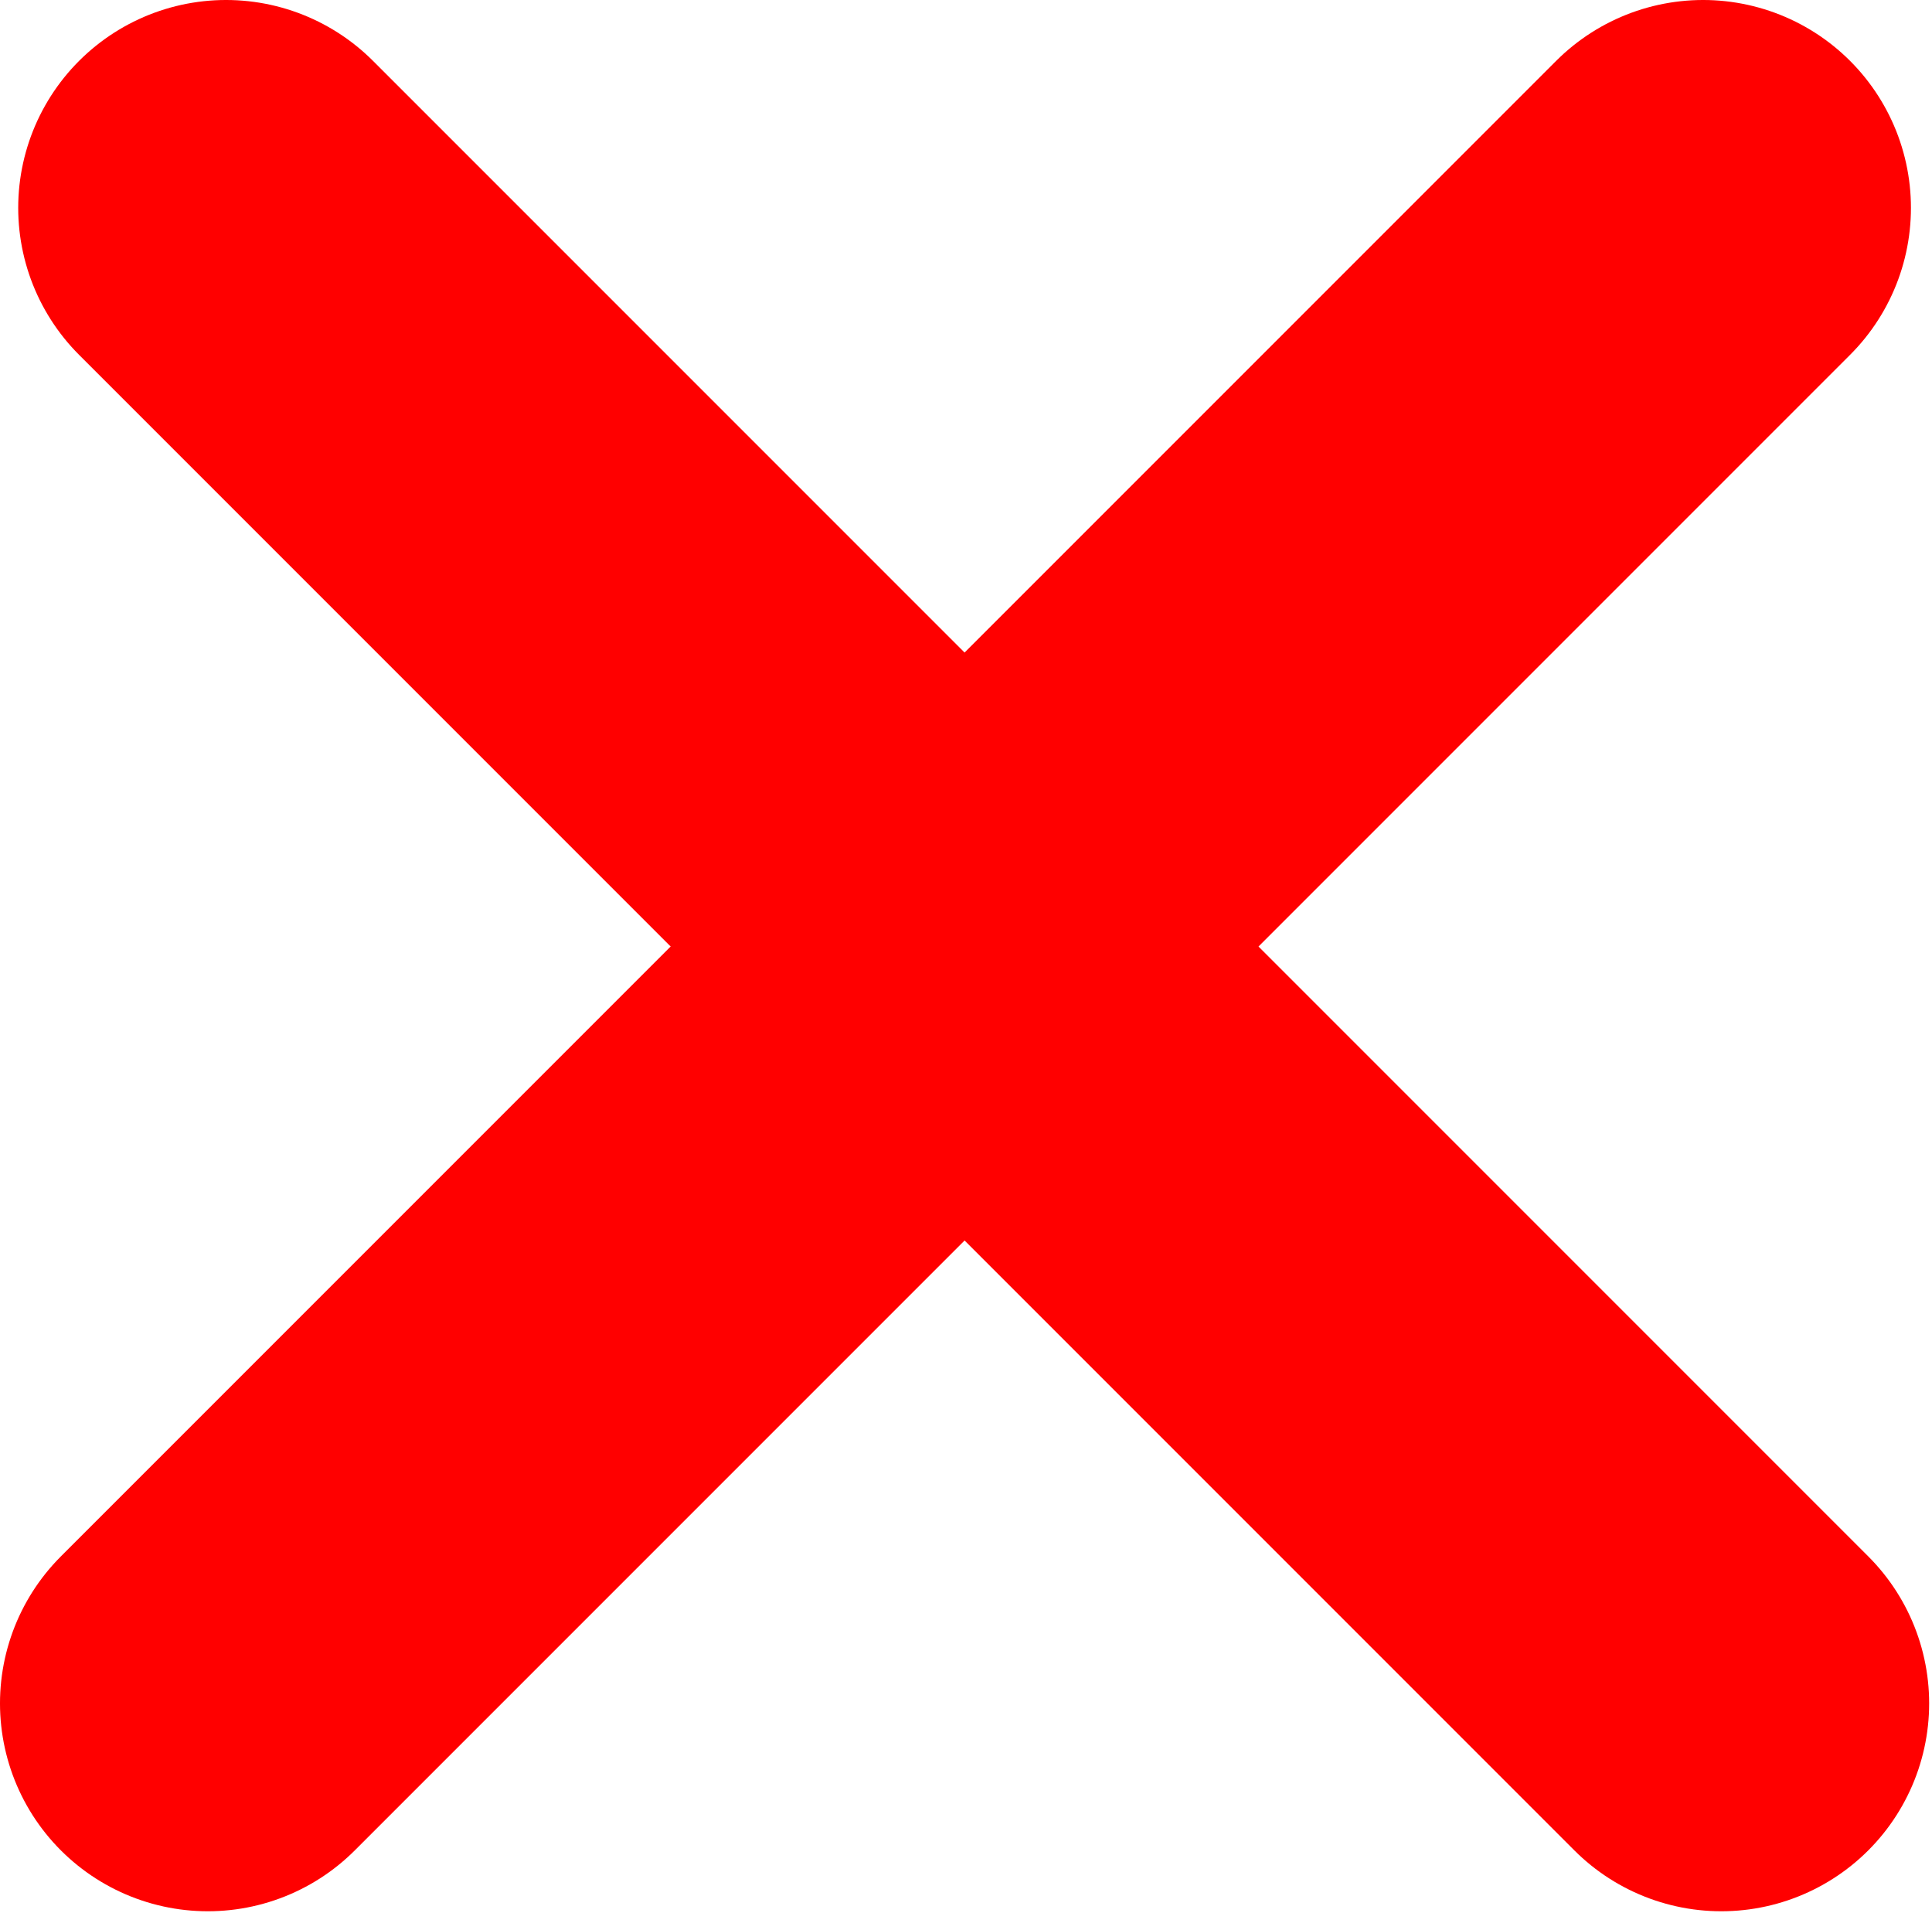
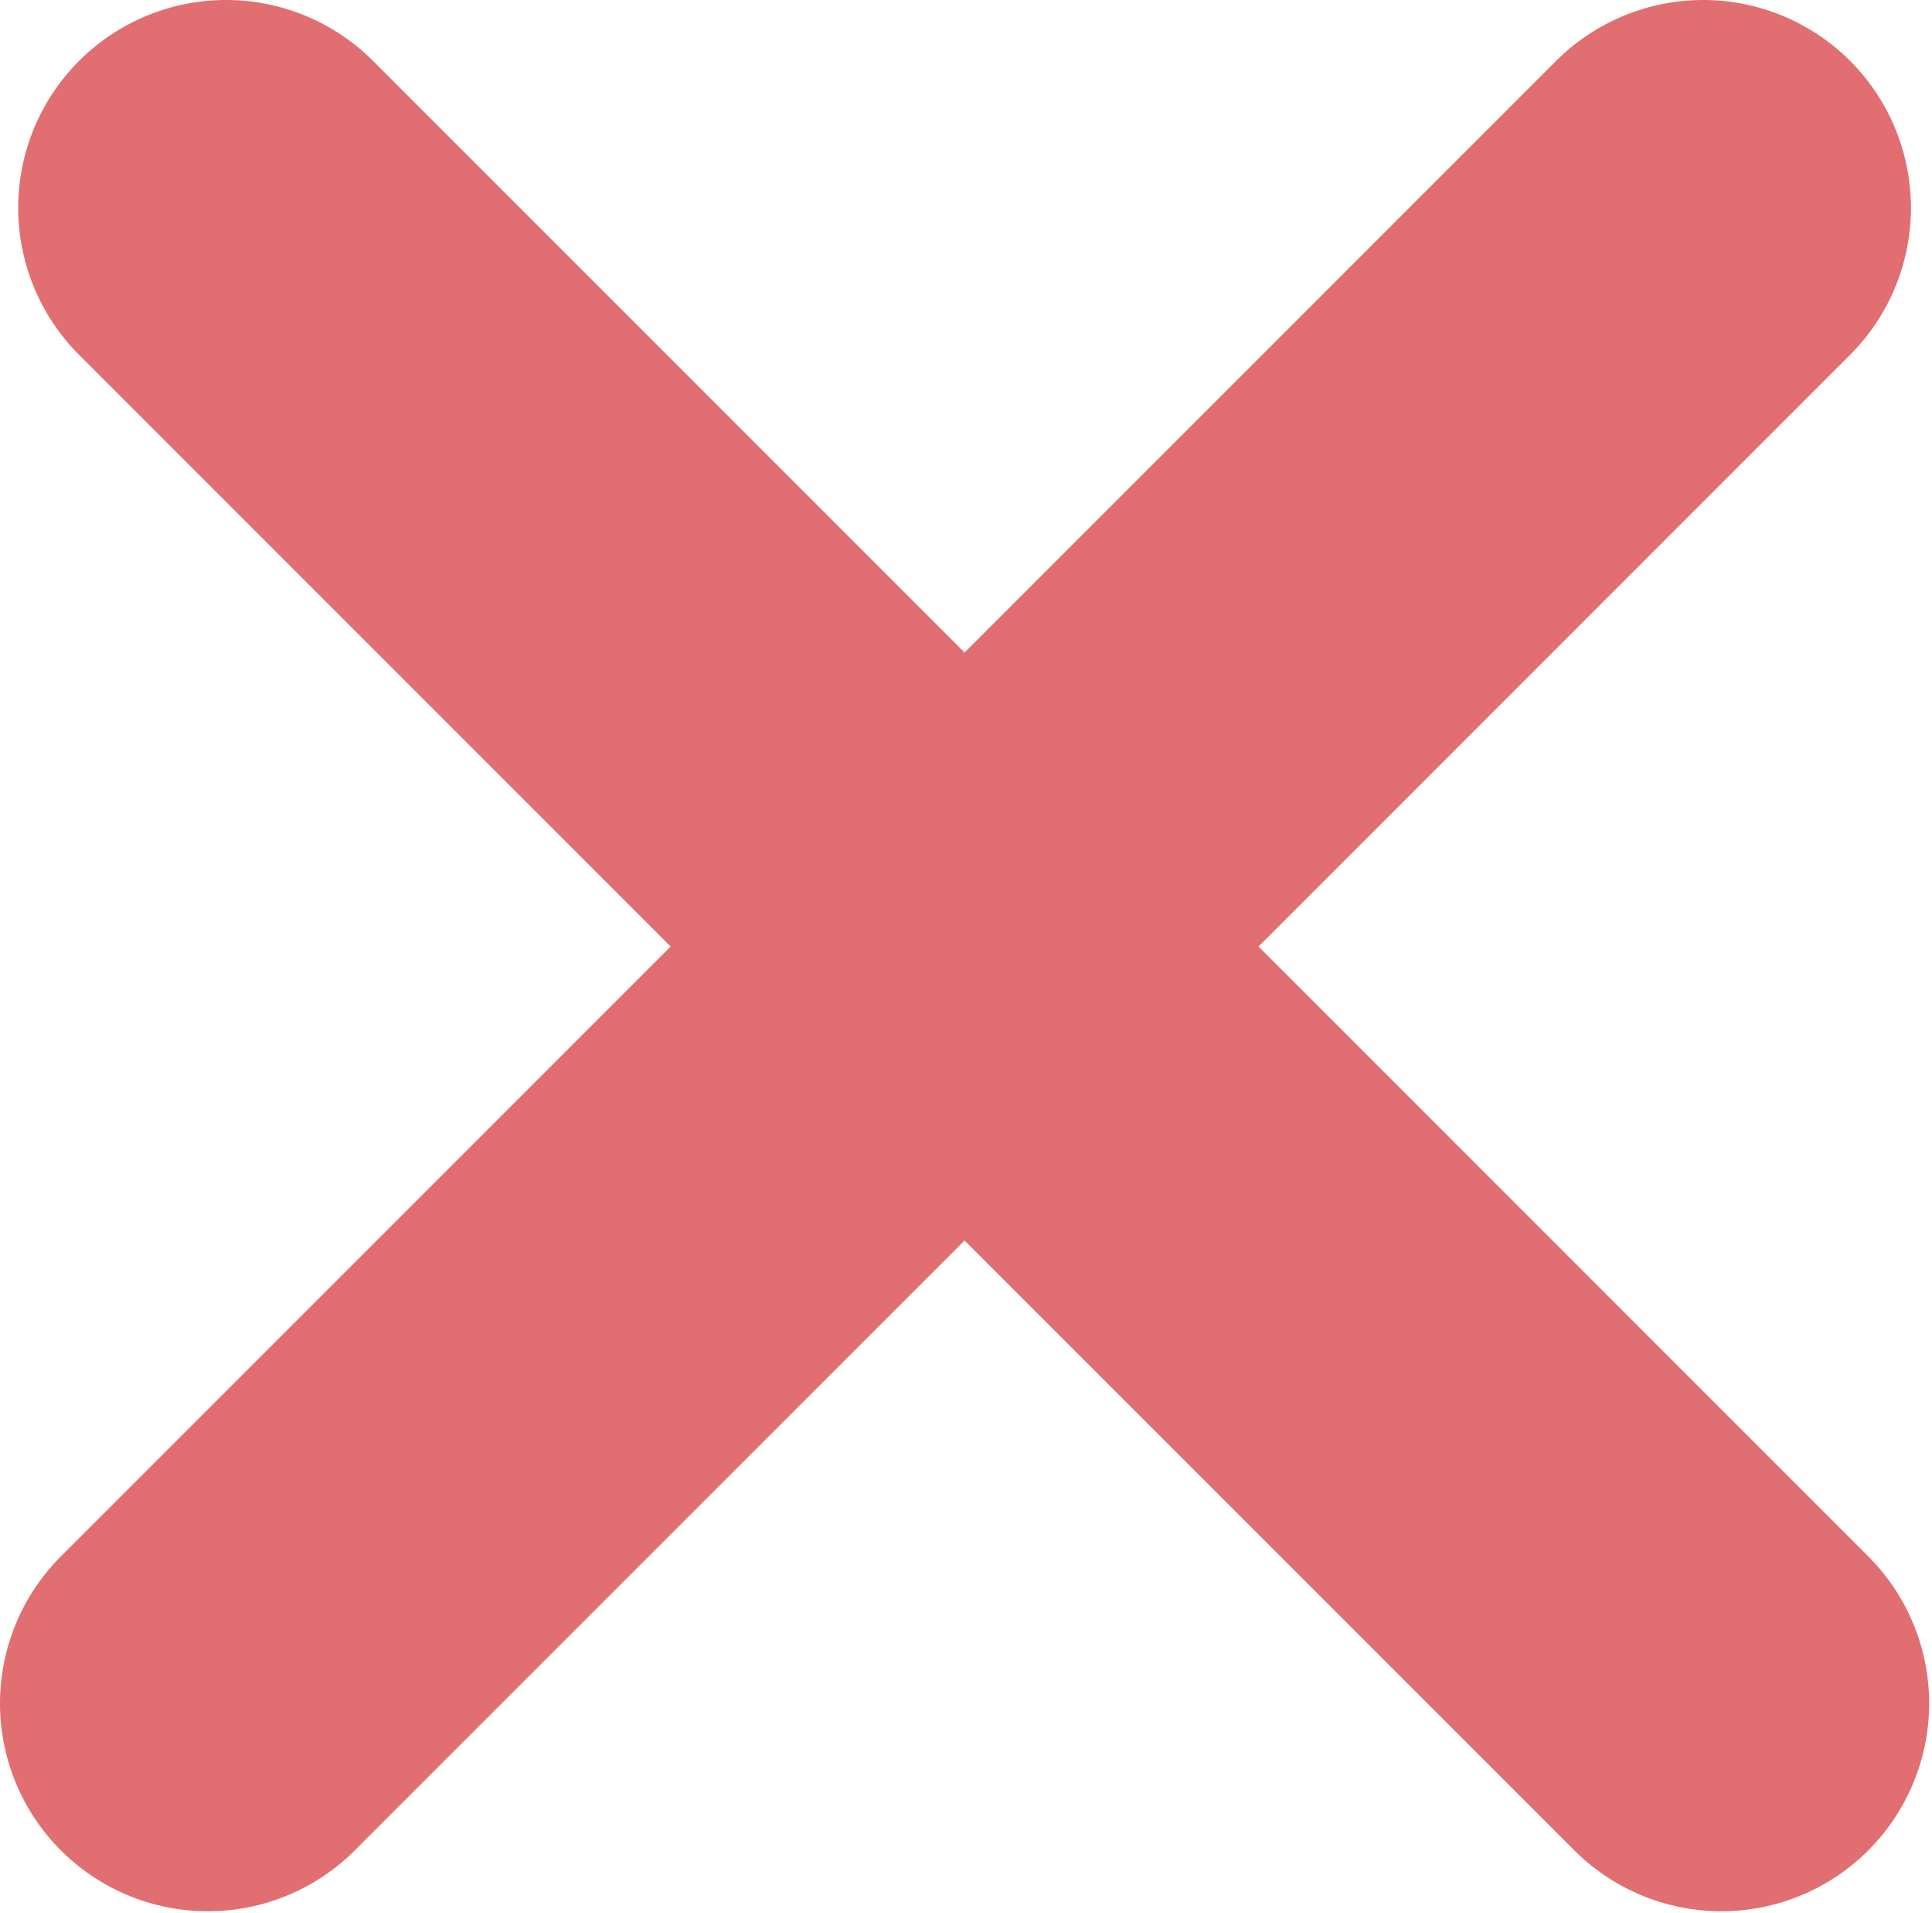
<svg xmlns="http://www.w3.org/2000/svg" width="100%" height="100%" viewBox="0 0 392 388" version="1.1" xml:space="preserve" style="fill-rule:evenodd;clip-rule:evenodd;stroke-linecap:round;stroke-linejoin:round;stroke-miterlimit:1.5;">
  <g>
-     <path d="M345.557,42.169l-303.388,303.388" style="fill:none;stroke:#f00;stroke-width:84.34px;" />
-     <path d="M45.864,42.169l303.388,303.388" style="fill:none;stroke:#f00;stroke-width:84.34px;" />
+     <path d="M345.557,42.169l-303.388,303.388" style="fill:none;stroke:#e16e70;stroke-width:84.34px;" />
+     <path d="M45.864,42.169l303.388,303.388" style="fill:none;stroke:#e16e70;stroke-width:84.34px;" />
  </g>
</svg>
